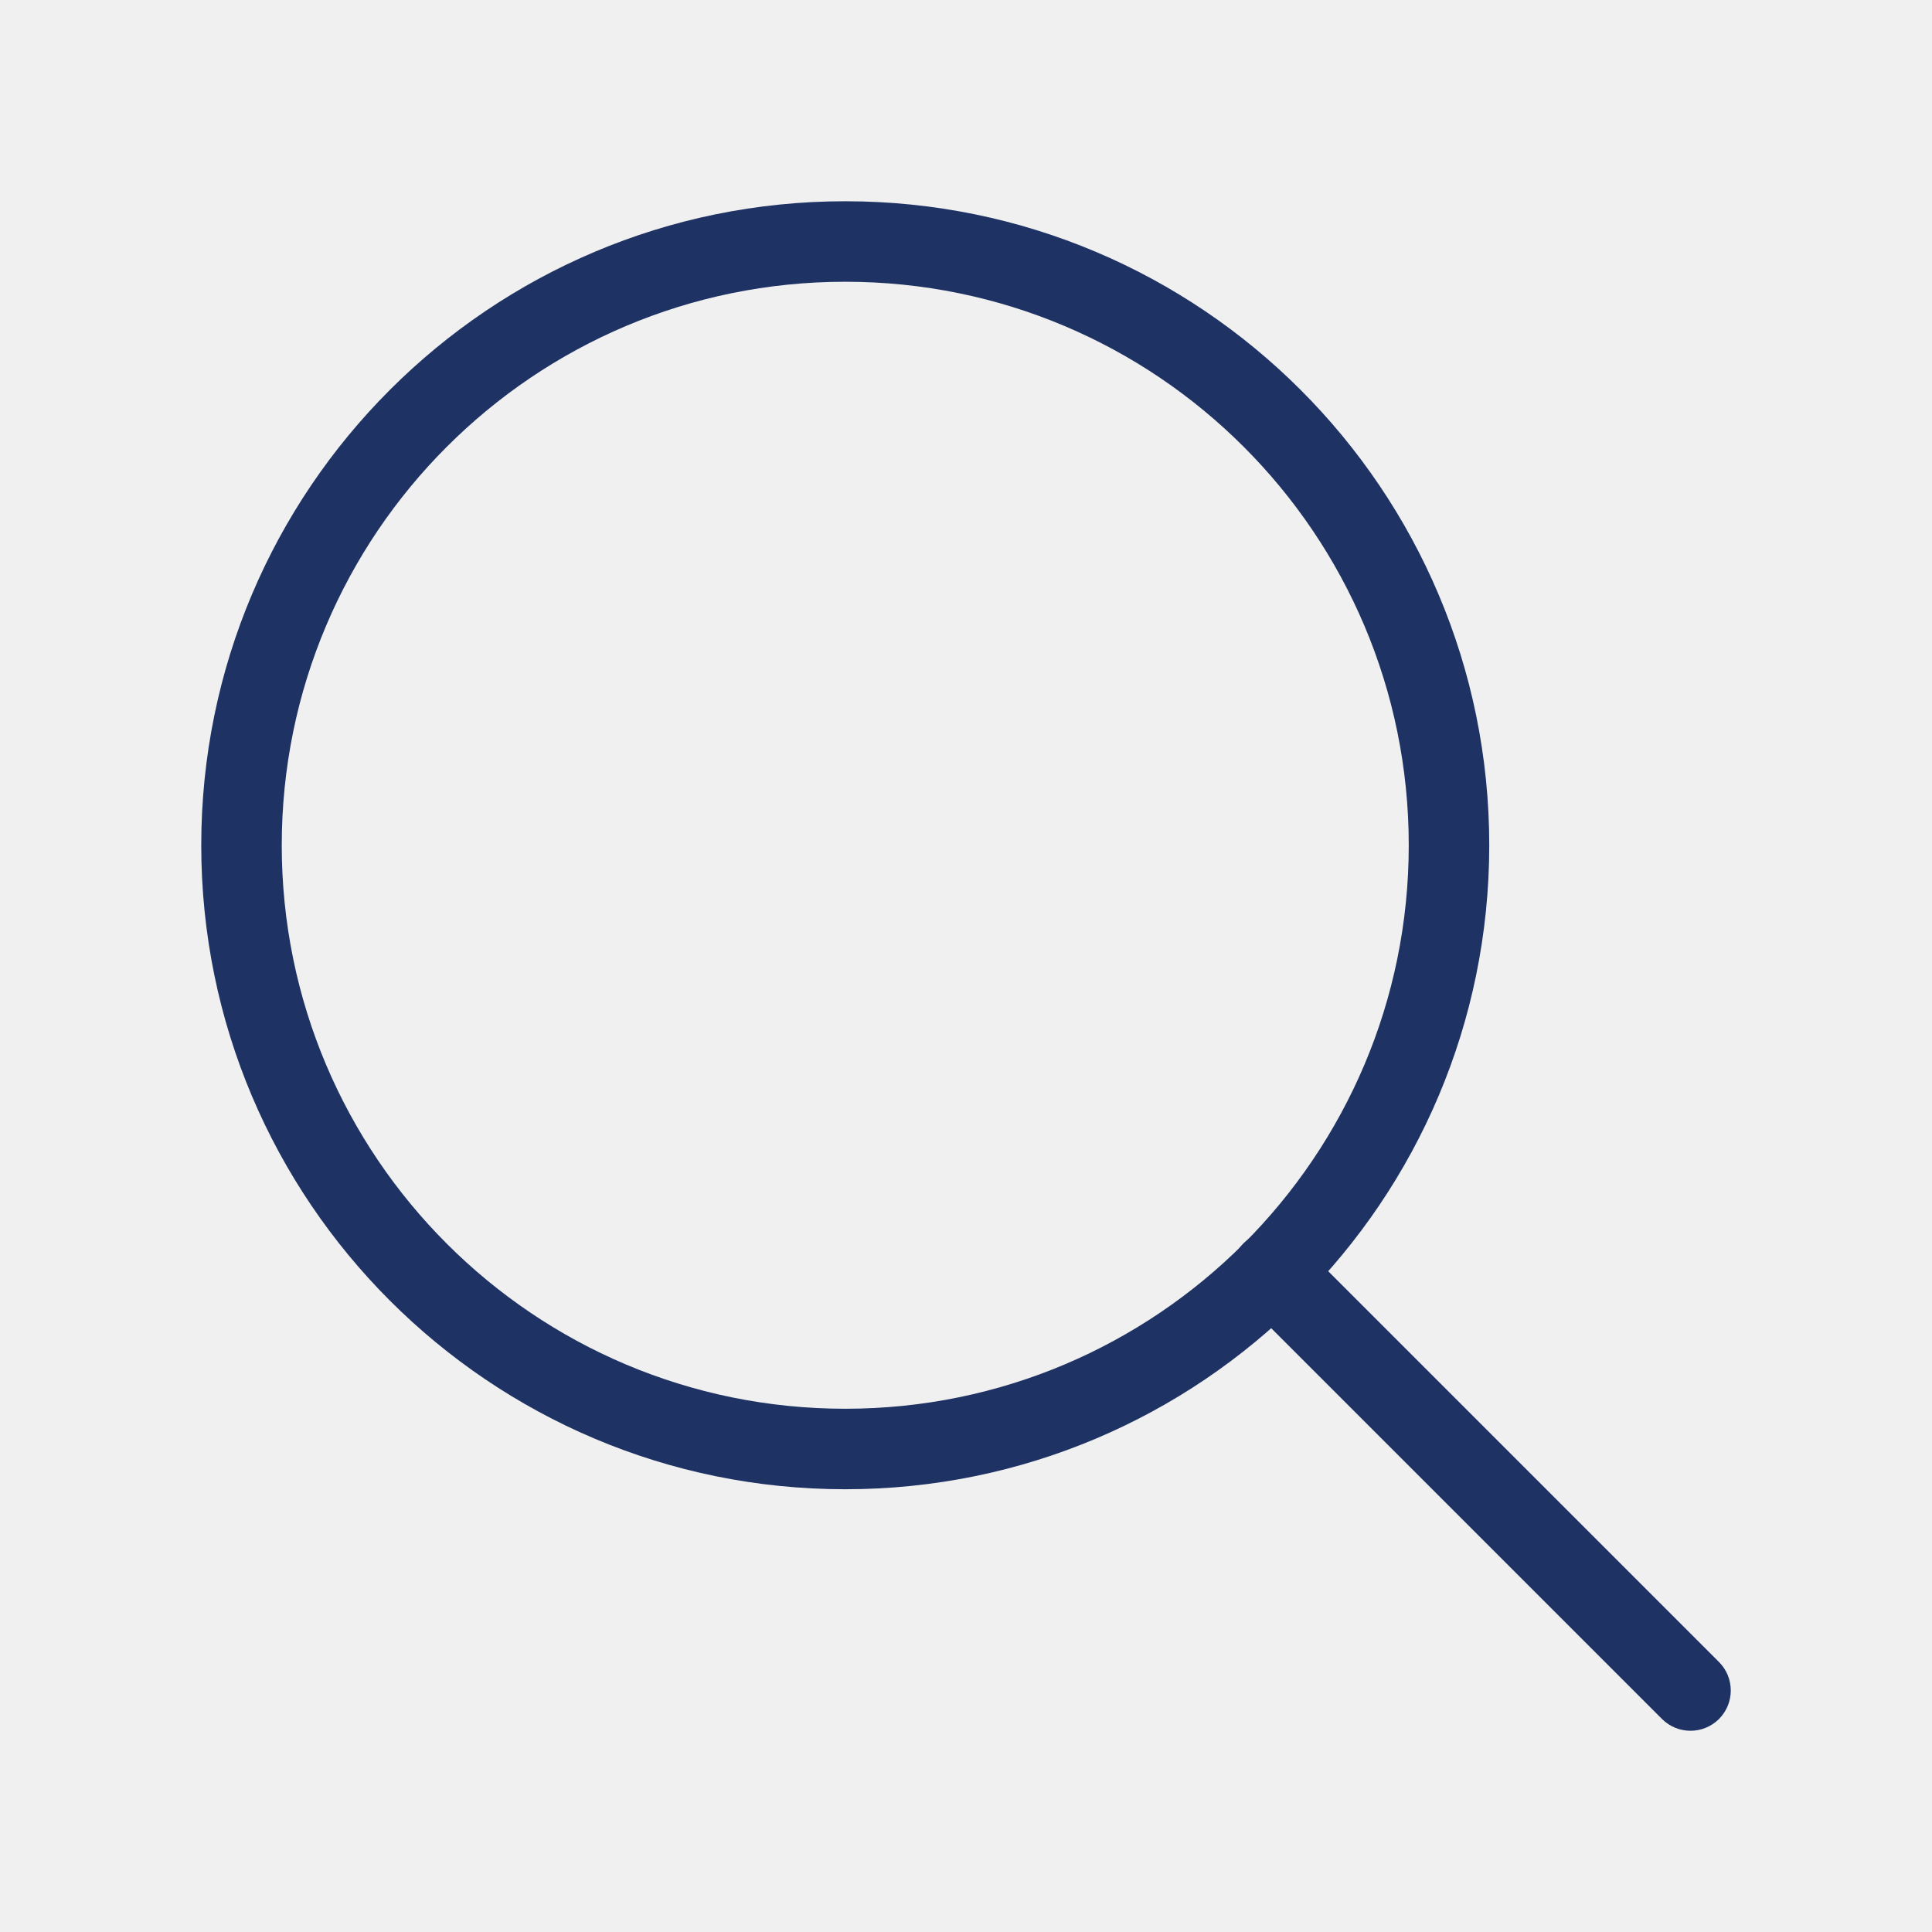
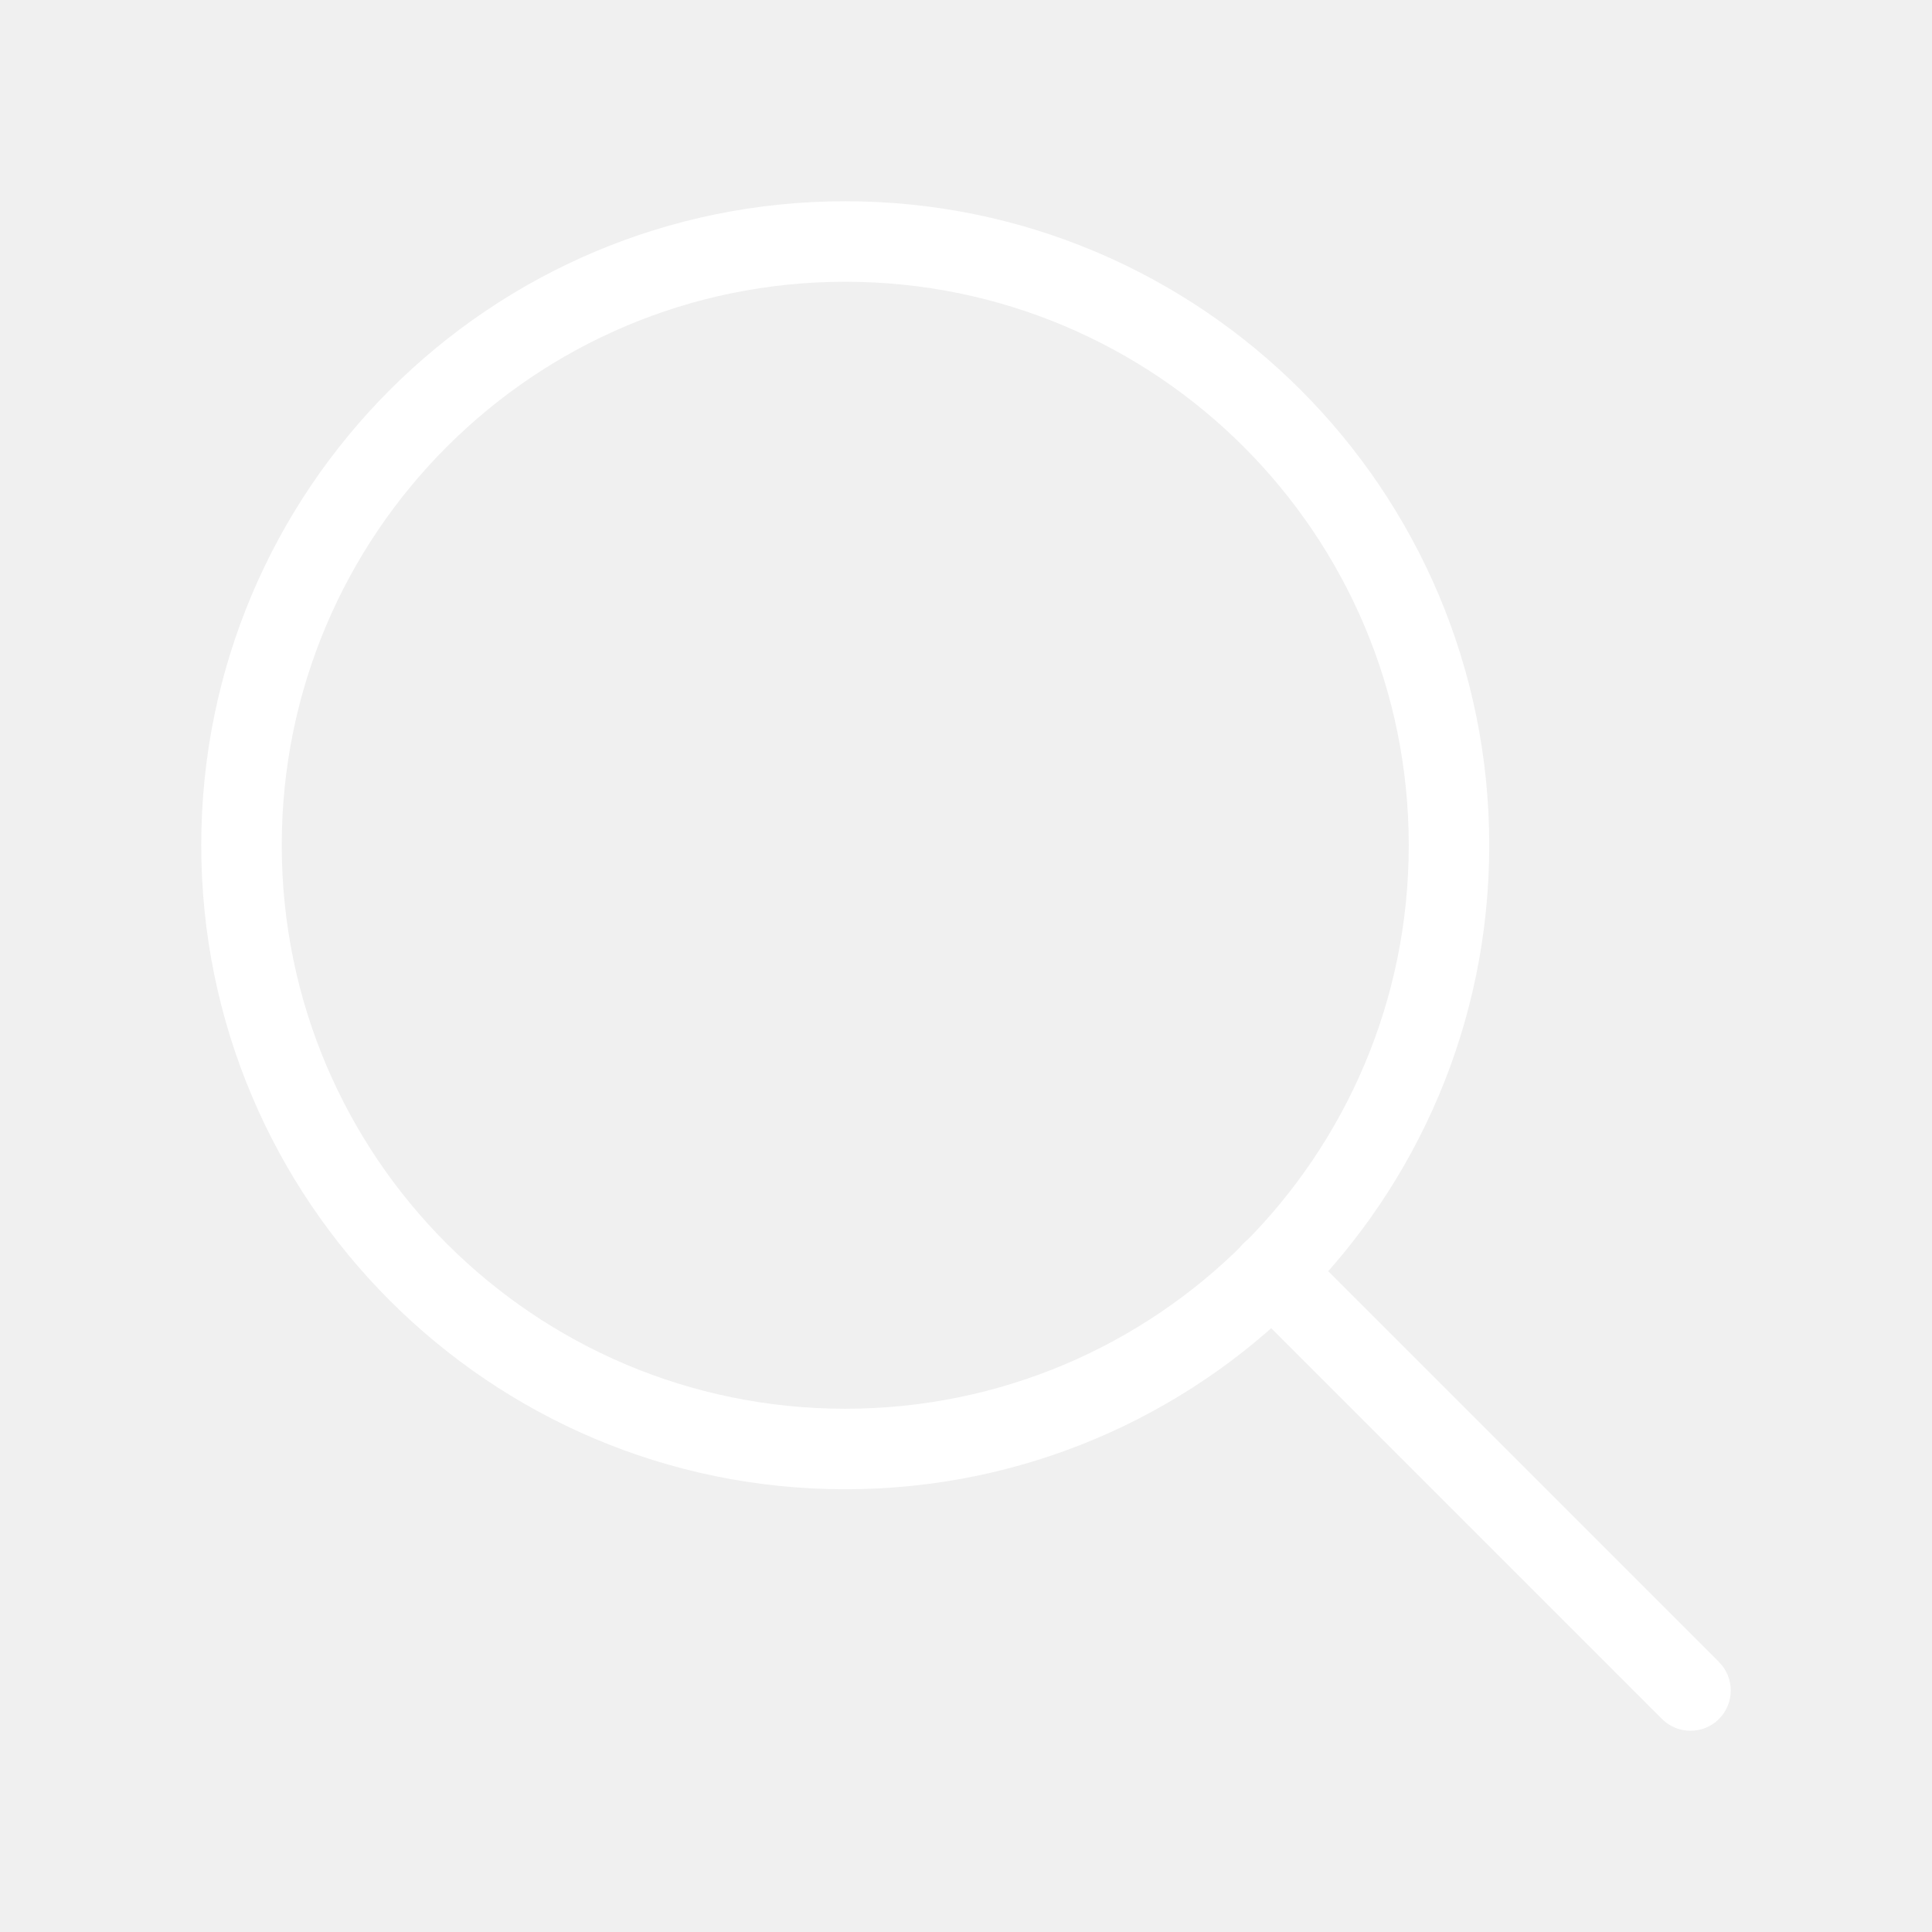
<svg xmlns="http://www.w3.org/2000/svg" width="24" height="24" viewBox="0 0 24 24" fill="none">
-   <path fill-rule="evenodd" clip-rule="evenodd" d="M2.5 10.5C2.5 6.082 6.082 2.5 10.5 2.5C14.918 2.5 18.5 6.082 18.5 10.5C18.5 14.918 14.918 18.5 10.5 18.5C6.082 18.5 2.5 14.918 2.5 10.5ZM10.5 3.5C6.634 3.5 3.5 6.634 3.5 10.5C3.5 14.366 6.634 17.5 10.5 17.5C14.366 17.5 17.5 14.366 17.5 10.5C17.5 6.634 14.366 3.5 10.5 3.5Z" fill="#1E3264" />
-   <path fill-rule="evenodd" clip-rule="evenodd" d="M15.446 15.446C15.642 15.251 15.958 15.251 16.154 15.446L21.354 20.646C21.549 20.842 21.549 21.158 21.354 21.354C21.158 21.549 20.842 21.549 20.646 21.354L15.446 16.154C15.251 15.958 15.251 15.642 15.446 15.446Z" fill="#1E3264" />
+   <path fill-rule="evenodd" clip-rule="evenodd" d="M2.5 10.5C2.5 6.082 6.082 2.5 10.5 2.5C14.918 2.5 18.5 6.082 18.5 10.5C18.5 14.918 14.918 18.5 10.5 18.5C6.082 18.5 2.5 14.918 2.5 10.5ZM10.5 3.5C6.634 3.5 3.5 6.634 3.5 10.5C3.5 14.366 6.634 17.5 10.5 17.5C14.366 17.5 17.5 14.366 17.5 10.5C17.5 6.634 14.366 3.5 10.5 3.5Z" fill="white" />
+   <path fill-rule="evenodd" clip-rule="evenodd" d="M15.446 15.446C15.642 15.251 15.958 15.251 16.154 15.446L21.354 20.646C21.549 20.842 21.549 21.158 21.354 21.354C21.158 21.549 20.842 21.549 20.646 21.354L15.446 16.154C15.251 15.958 15.251 15.642 15.446 15.446Z" fill="white" />
</svg>
